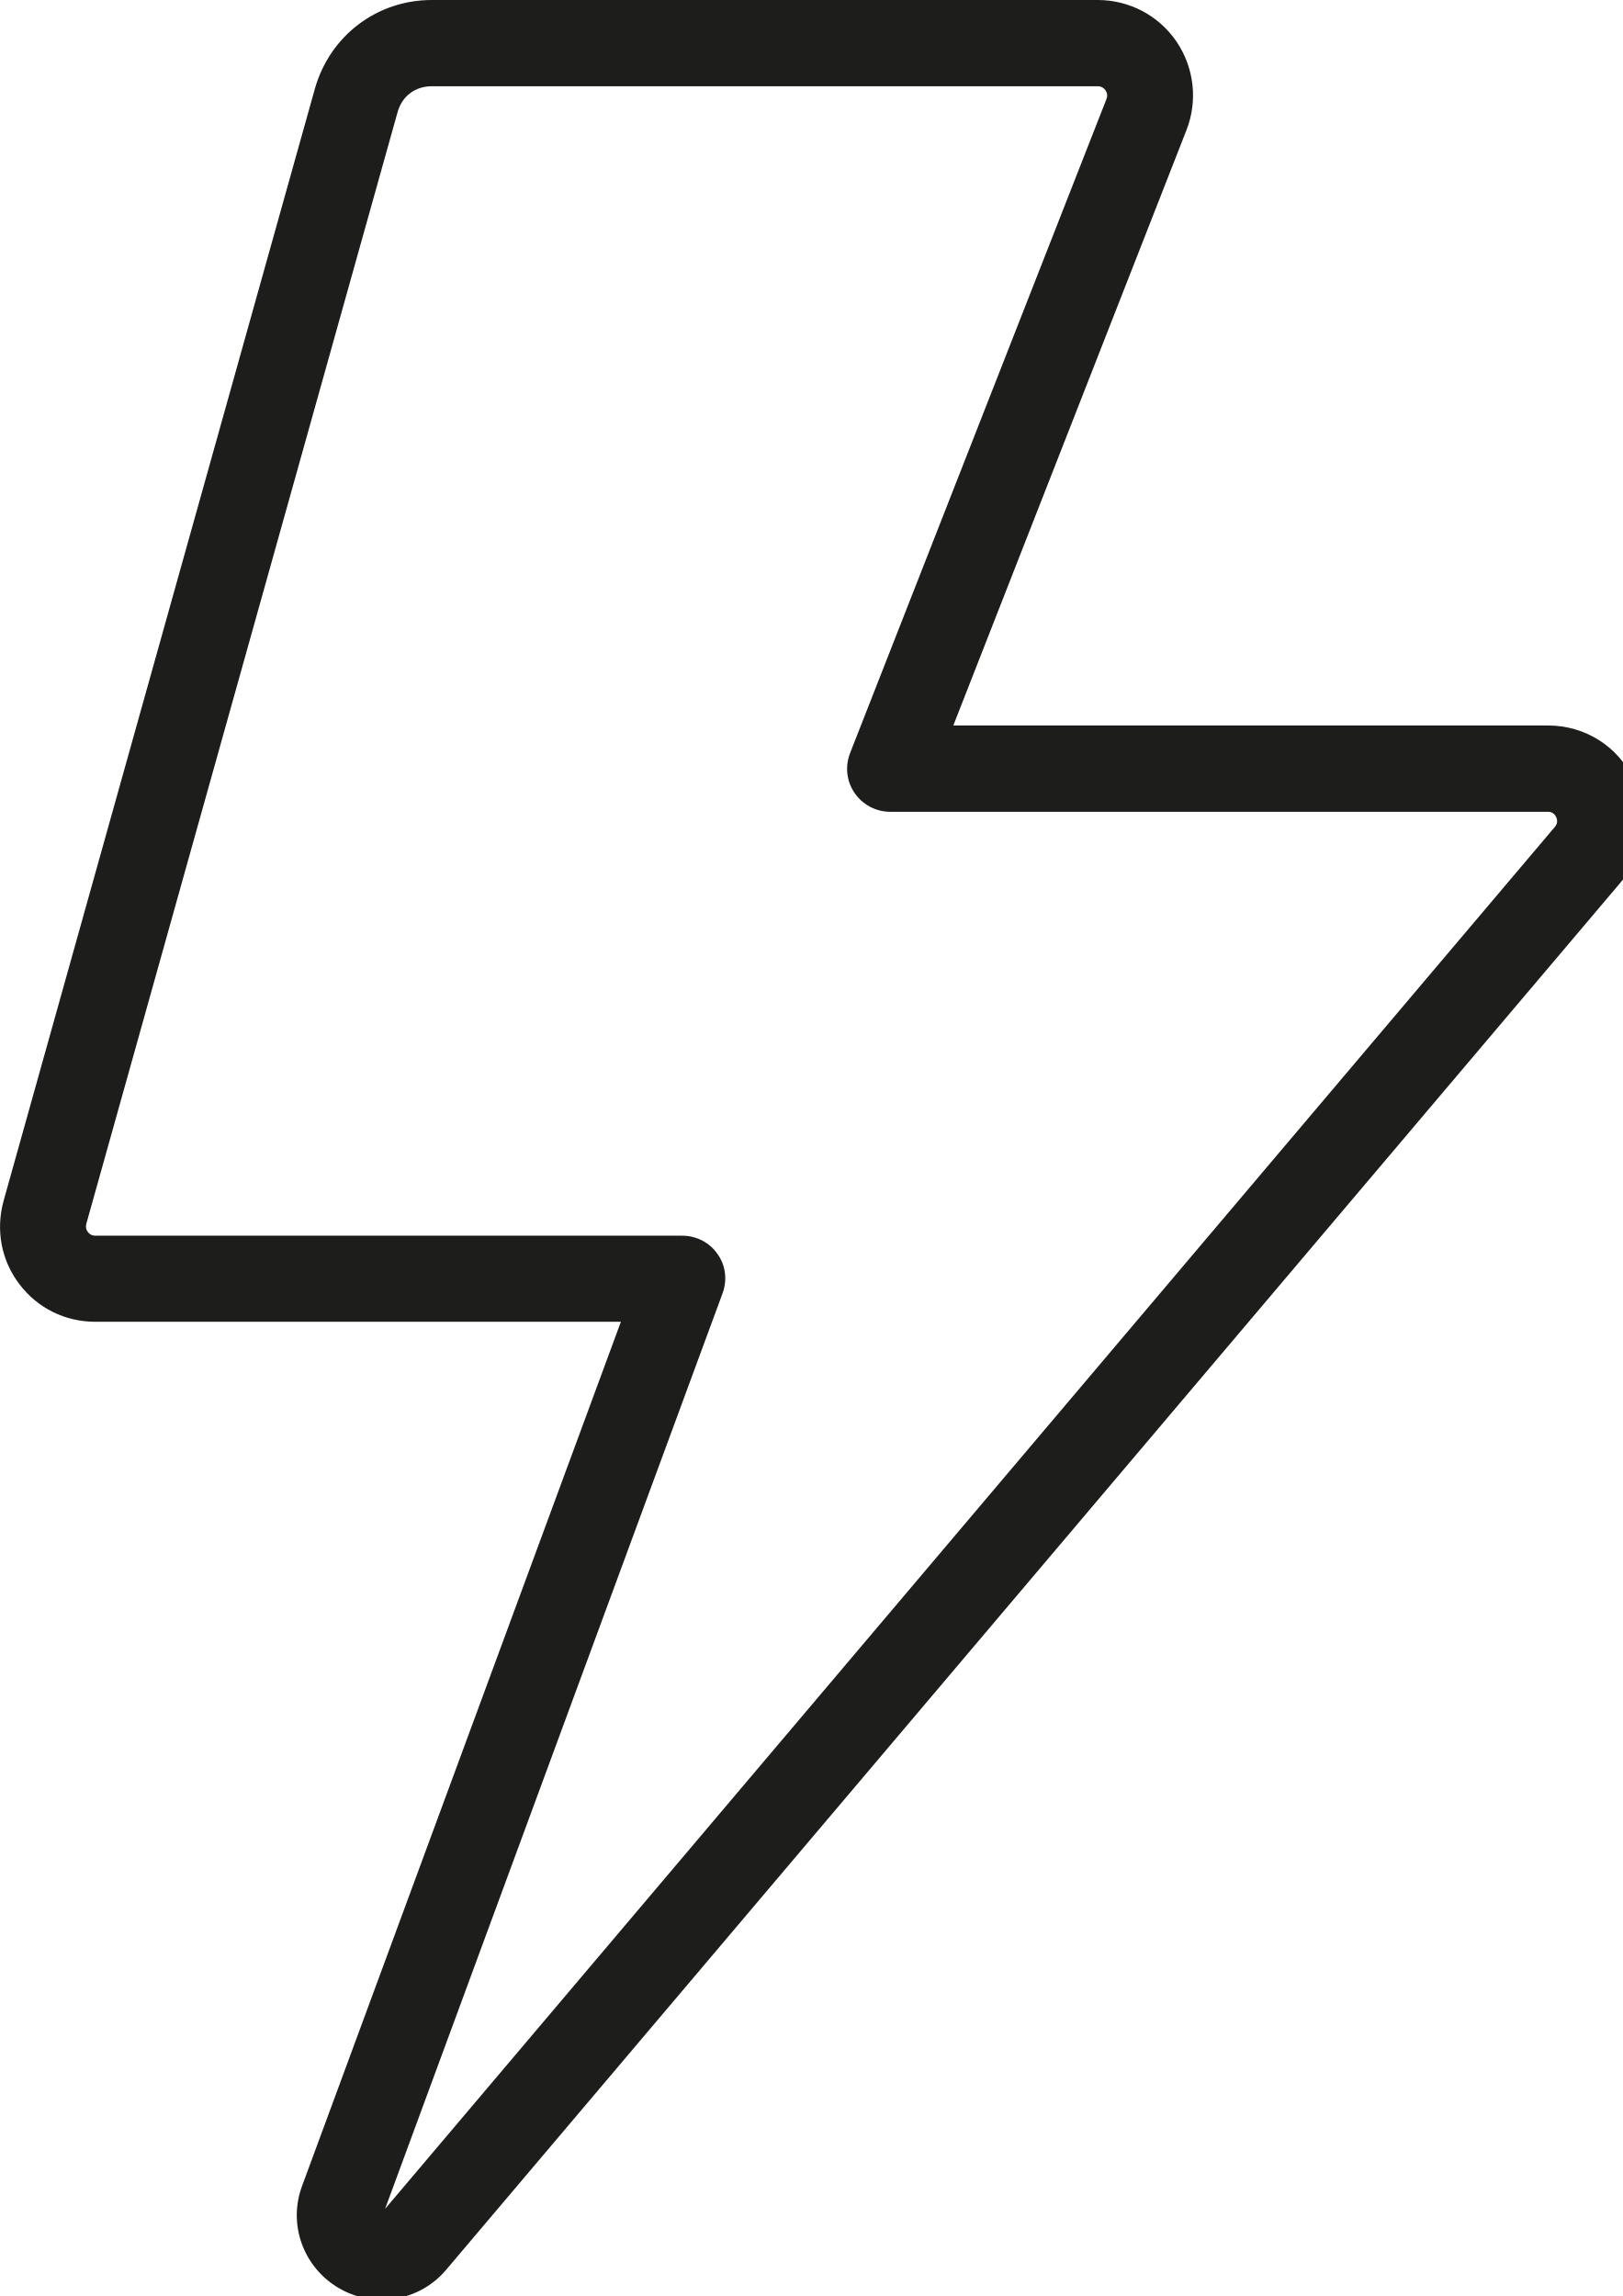
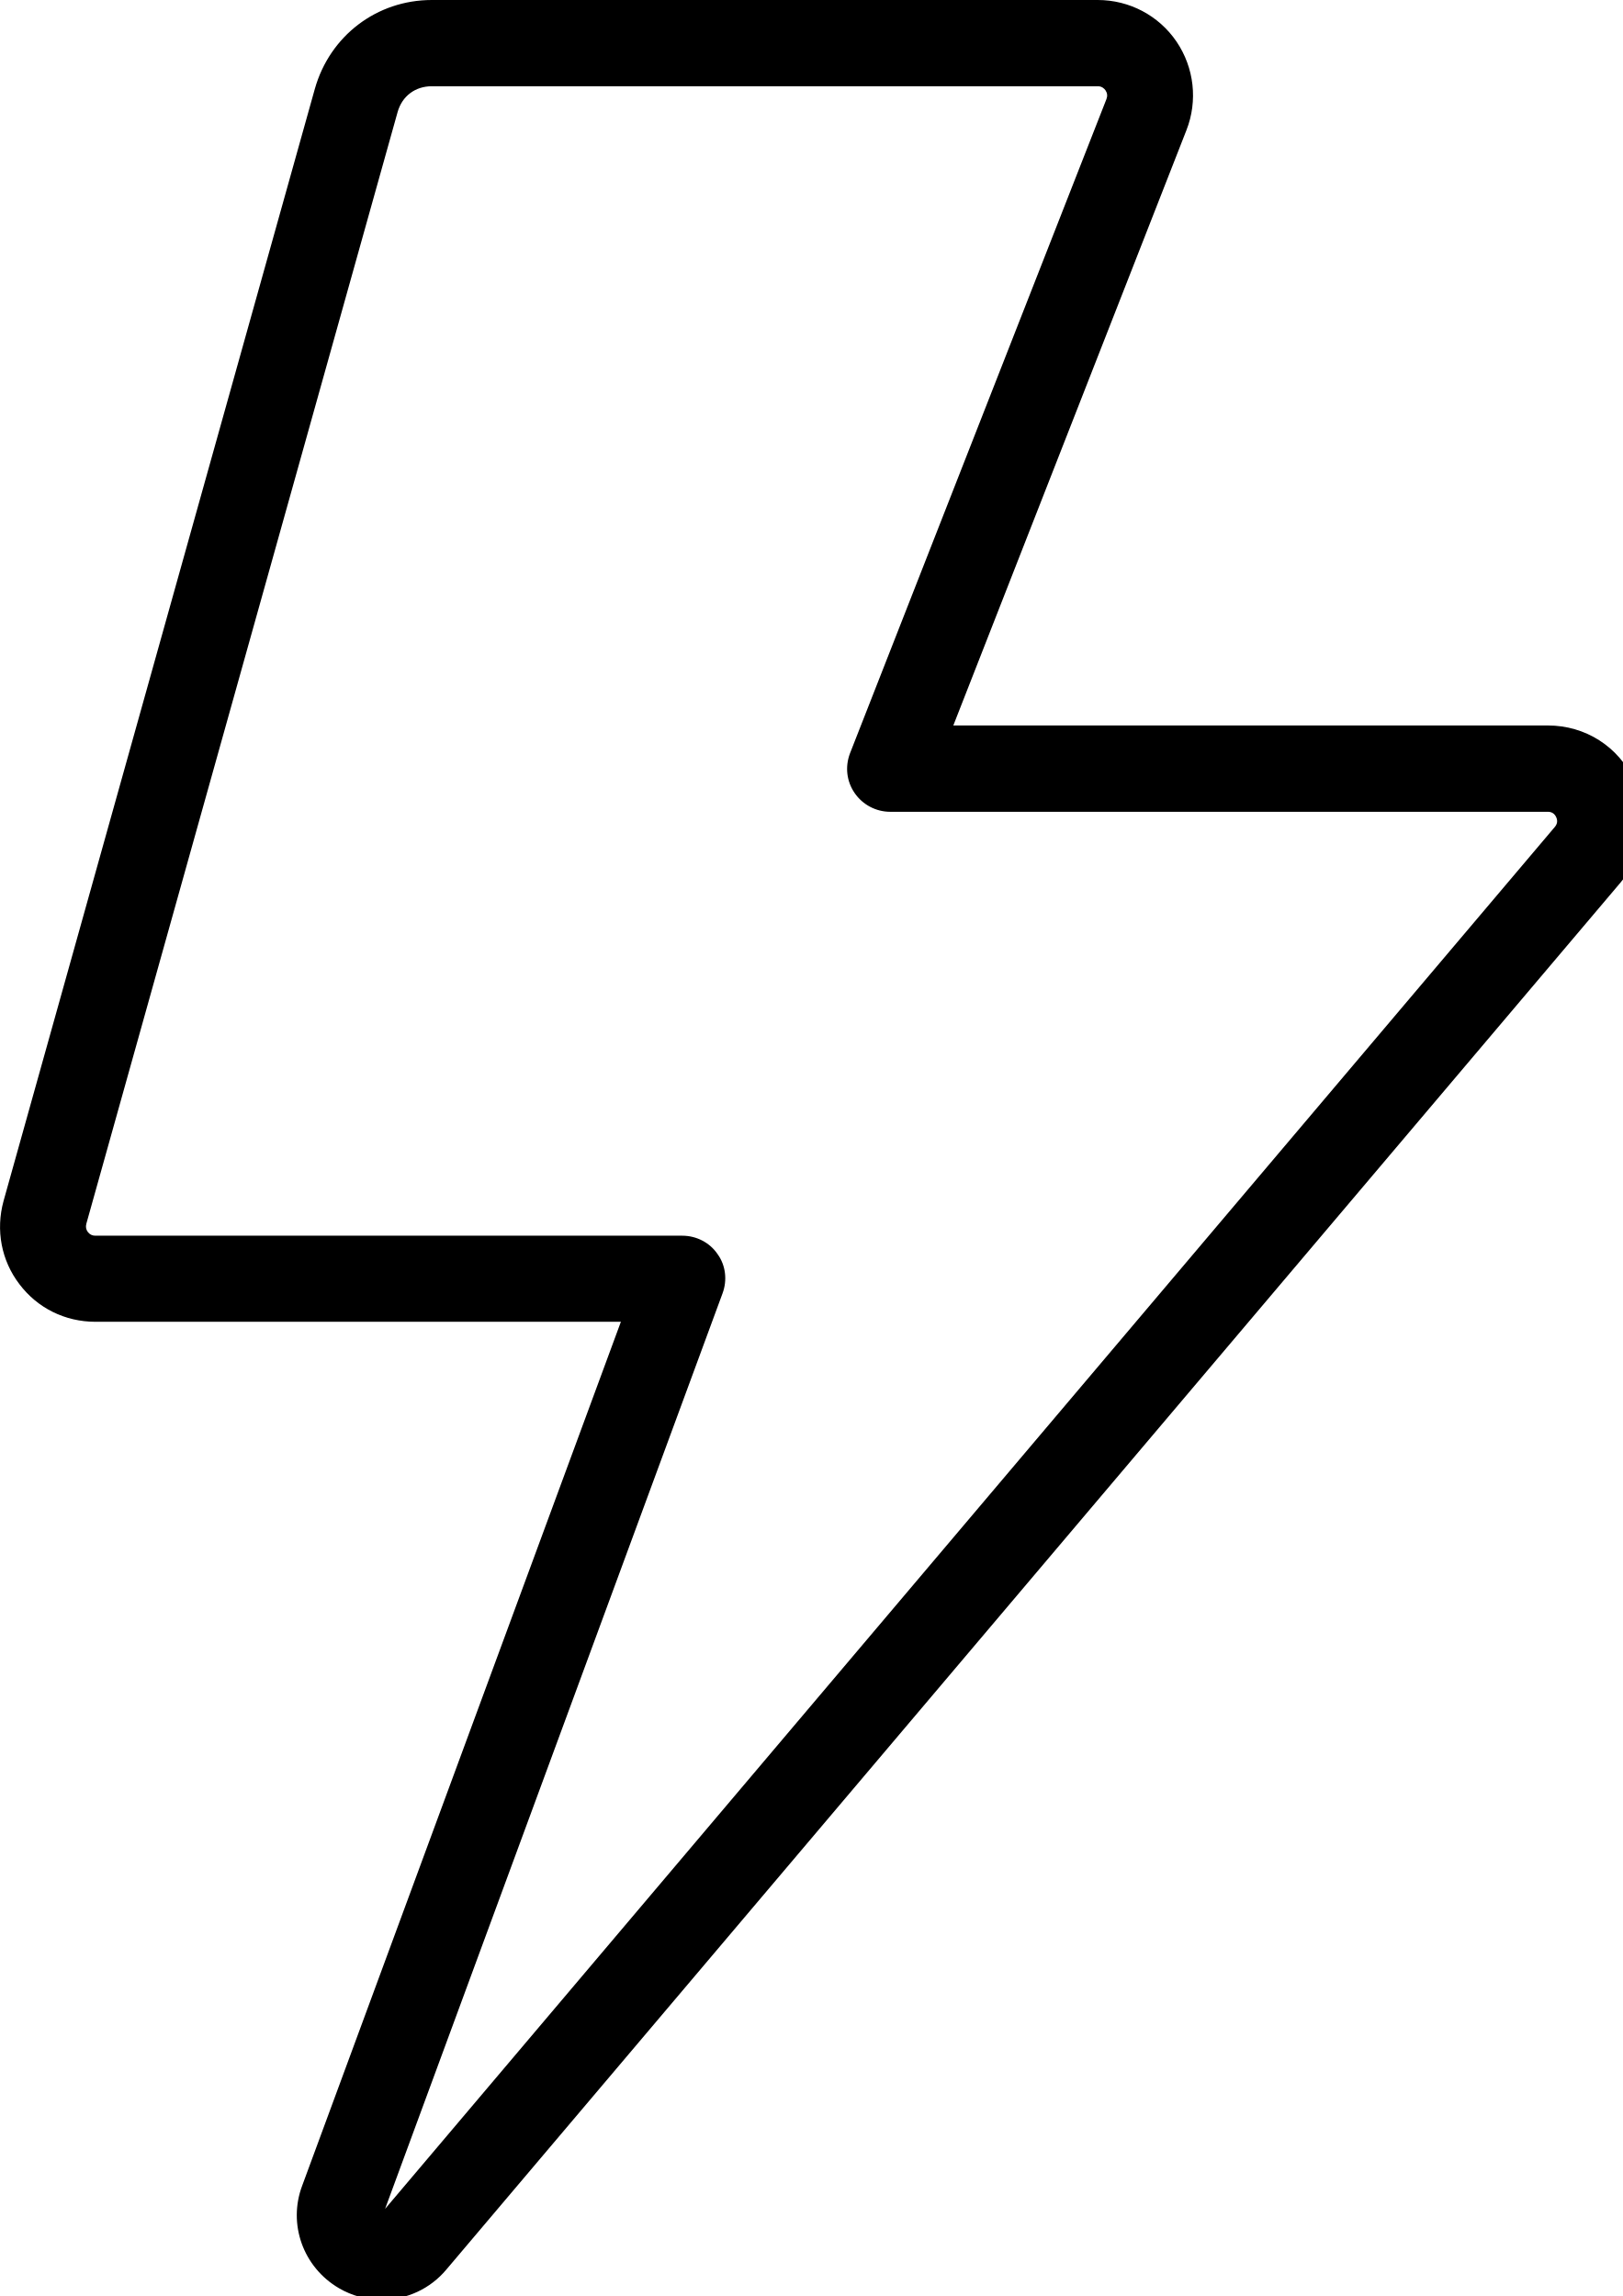
<svg xmlns="http://www.w3.org/2000/svg" id="Livello_2" data-name="Livello 2" viewBox="0 0 200 283">
-   <defs>
-     <style>
-       .cls-1 {
-         fill: #1d1d1b;
-       }
-     </style>
-   </defs>
  <g id="Livello_2-2" data-name="Livello 2">
-     <path class="cls-1" d="M201.42,96.23c-1.94-4.2-6.02-6.81-10.66-6.81h-73.27l28.73-73.37c1.42-3.62.96-7.7-1.22-10.92-2.18-3.21-5.81-5.13-9.71-5.13H53.22c-6.77,0-12.57,4.4-14.42,10.96L.44,148.02c-.99,3.61-.27,7.36,1.95,10.26,2.22,2.95,5.63,4.64,9.37,4.64h64.76l-39.27,106.46c-1.8,4.75.11,10.08,4.53,12.66,1.59.93,3.4,1.42,5.25,1.42h0c3.1,0,6.01-1.36,7.98-3.72L199.73,108.77c2.99-3.53,3.64-8.34,1.69-12.53ZM47.46,272.26l41.58-112.82c.62-1.65.39-3.48-.59-4.84-.96-1.43-2.6-2.29-4.37-2.29H11.75c-.38,0-.69-.15-.92-.45-.23-.3-.29-.64-.19-1.02L49,13.82c.55-1.97,2.17-3.19,4.22-3.19h82.08c.5,0,.8.29.95.51.22.33.26.69.11,1.08l-31.61,80.65c-.62,1.66-.41,3.44.58,4.88.99,1.44,2.63,2.31,4.39,2.31h81.04c.46-.01.83.22,1.03.66.2.44.14.84-.17,1.21L47.46,272.26Z" />
+     <path class="primary" d="M201.42,96.23c-1.94-4.2-6.02-6.81-10.66-6.81h-73.27l28.73-73.37c1.42-3.62.96-7.7-1.22-10.92-2.18-3.21-5.81-5.13-9.71-5.13H53.22c-6.77,0-12.57,4.4-14.42,10.96L.44,148.02c-.99,3.61-.27,7.36,1.95,10.26,2.22,2.95,5.63,4.64,9.37,4.64h64.76l-39.27,106.46c-1.8,4.75.11,10.08,4.53,12.66,1.59.93,3.4,1.42,5.25,1.42h0c3.1,0,6.01-1.36,7.98-3.72L199.73,108.77c2.99-3.53,3.64-8.34,1.69-12.53ZM47.46,272.26l41.58-112.82c.62-1.65.39-3.48-.59-4.84-.96-1.43-2.6-2.29-4.37-2.29H11.75c-.38,0-.69-.15-.92-.45-.23-.3-.29-.64-.19-1.02L49,13.82c.55-1.97,2.17-3.19,4.22-3.19h82.08c.5,0,.8.29.95.51.22.33.26.69.11,1.08l-31.61,80.65c-.62,1.66-.41,3.44.58,4.88.99,1.44,2.63,2.31,4.39,2.31h81.04c.46-.01.83.22,1.03.66.2.44.14.84-.17,1.21L47.46,272.26Z" />
  </g>
</svg>
